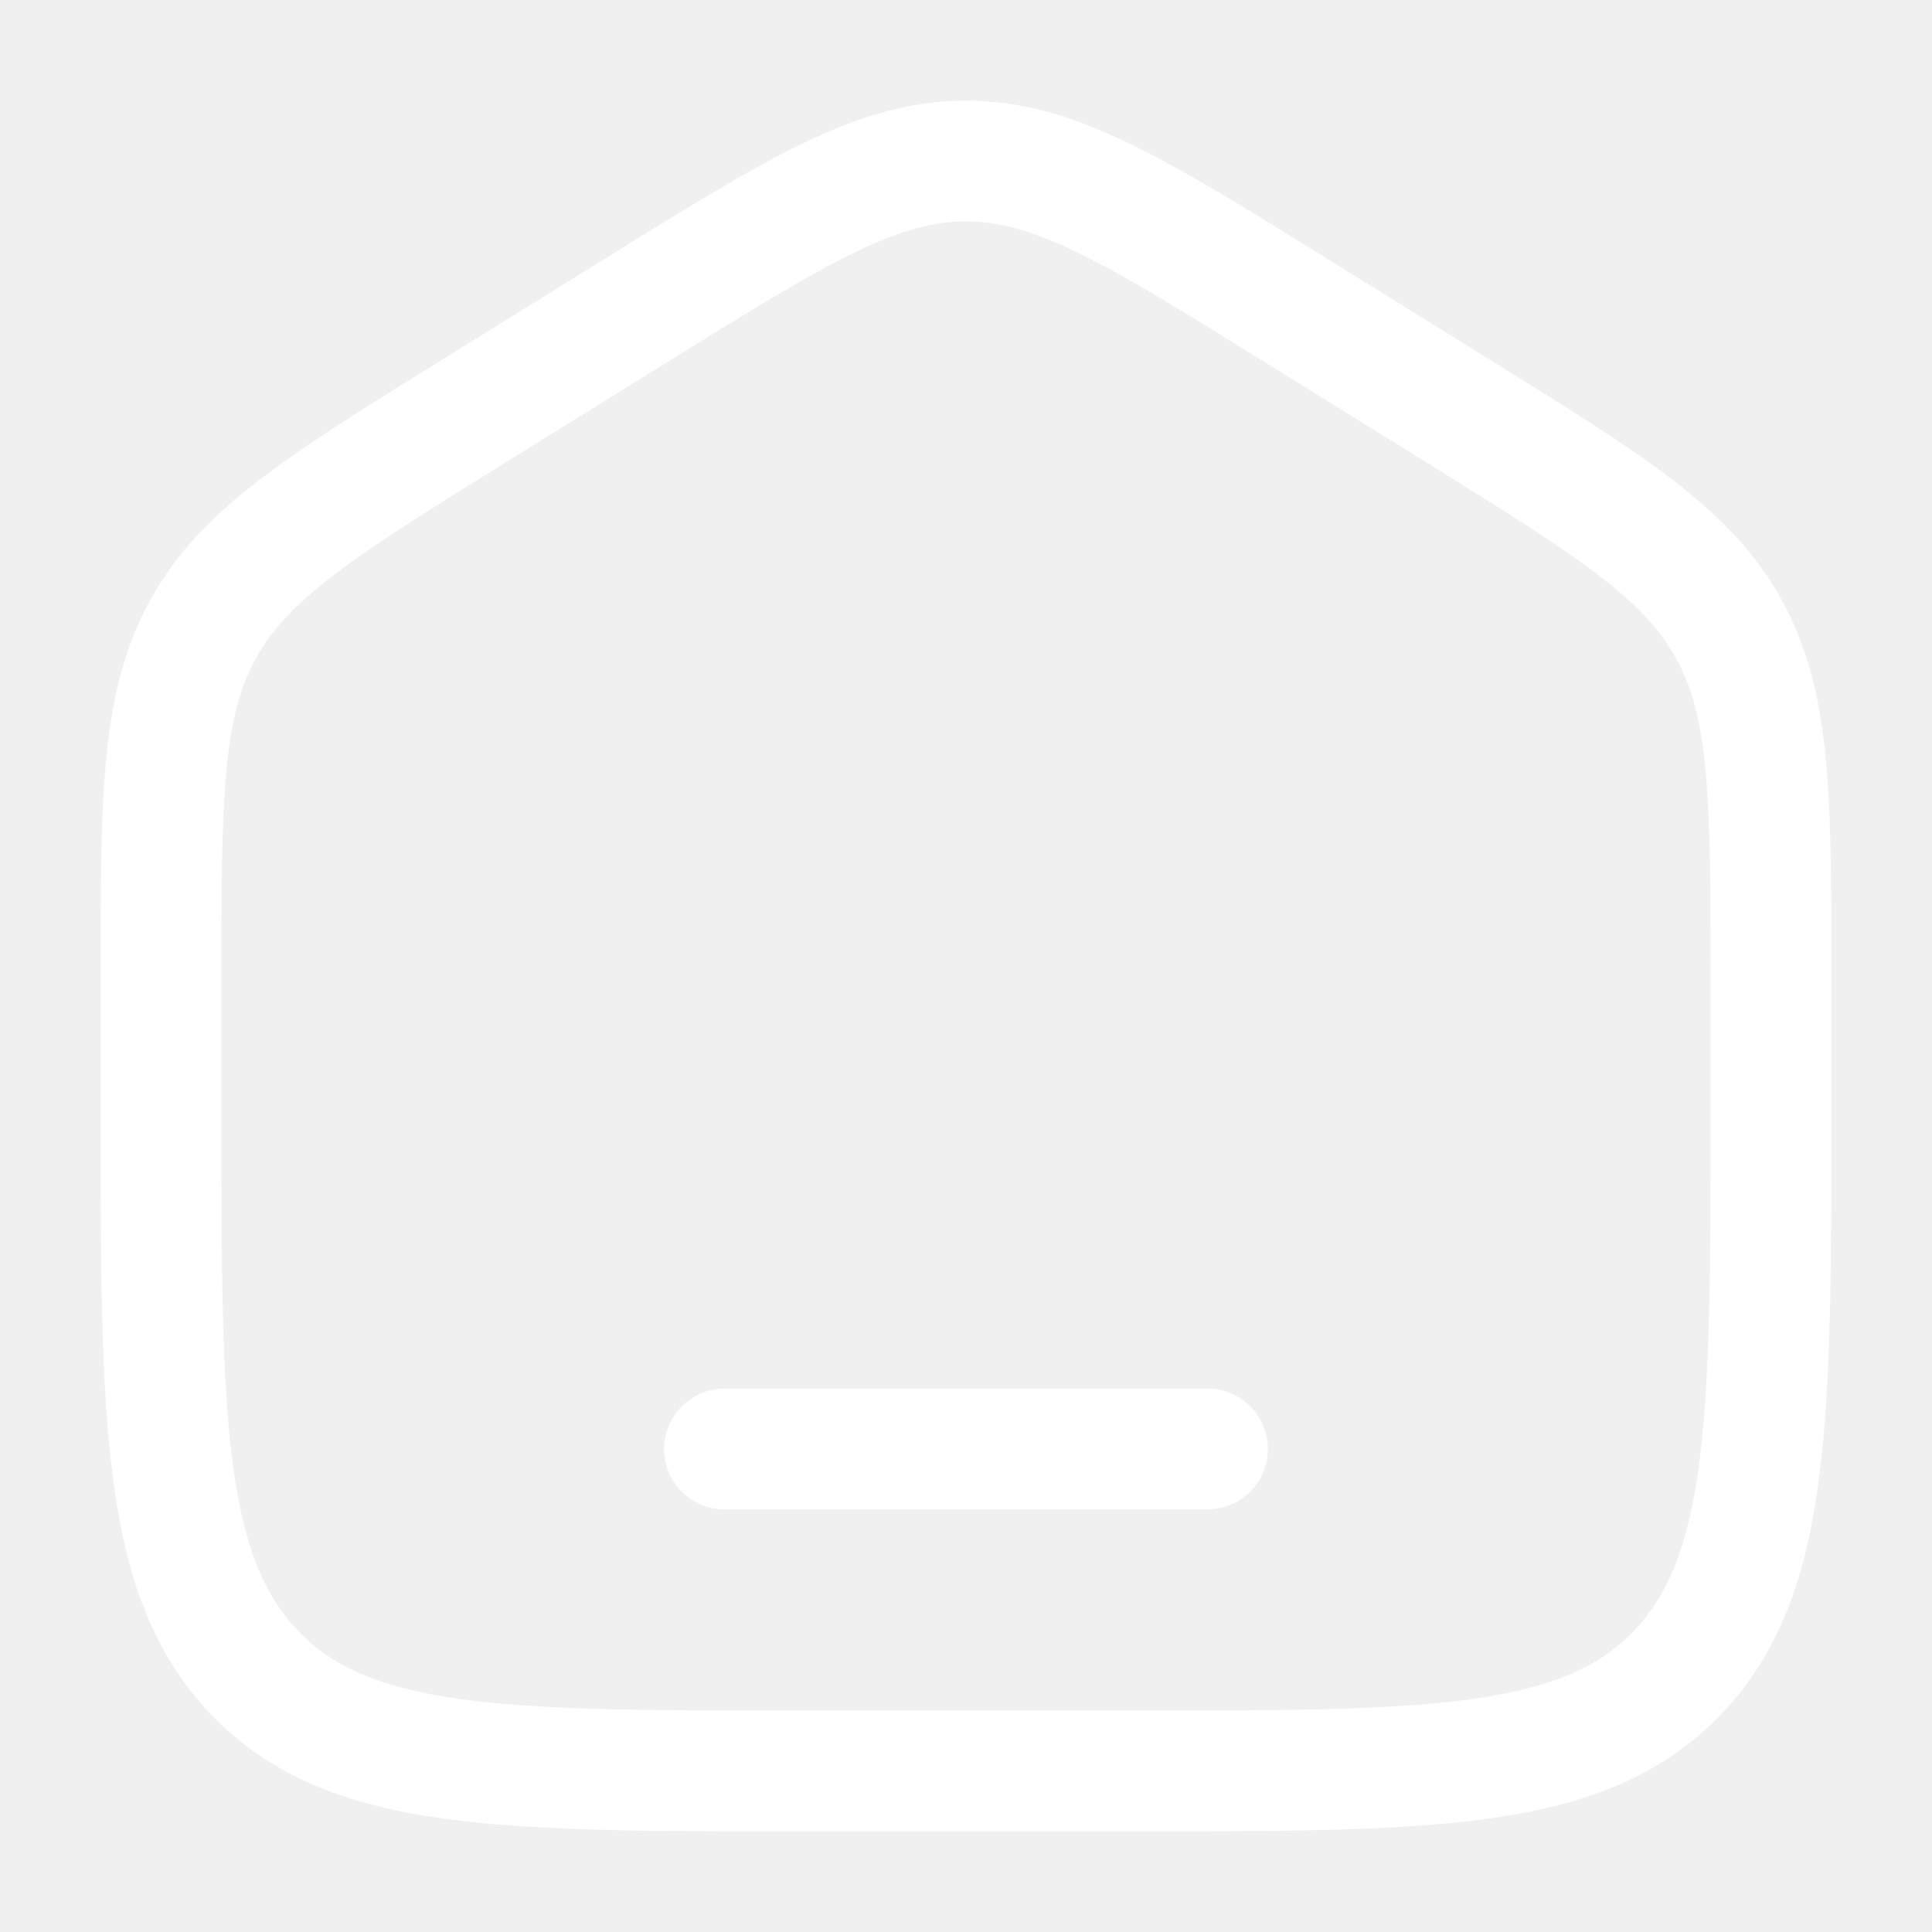
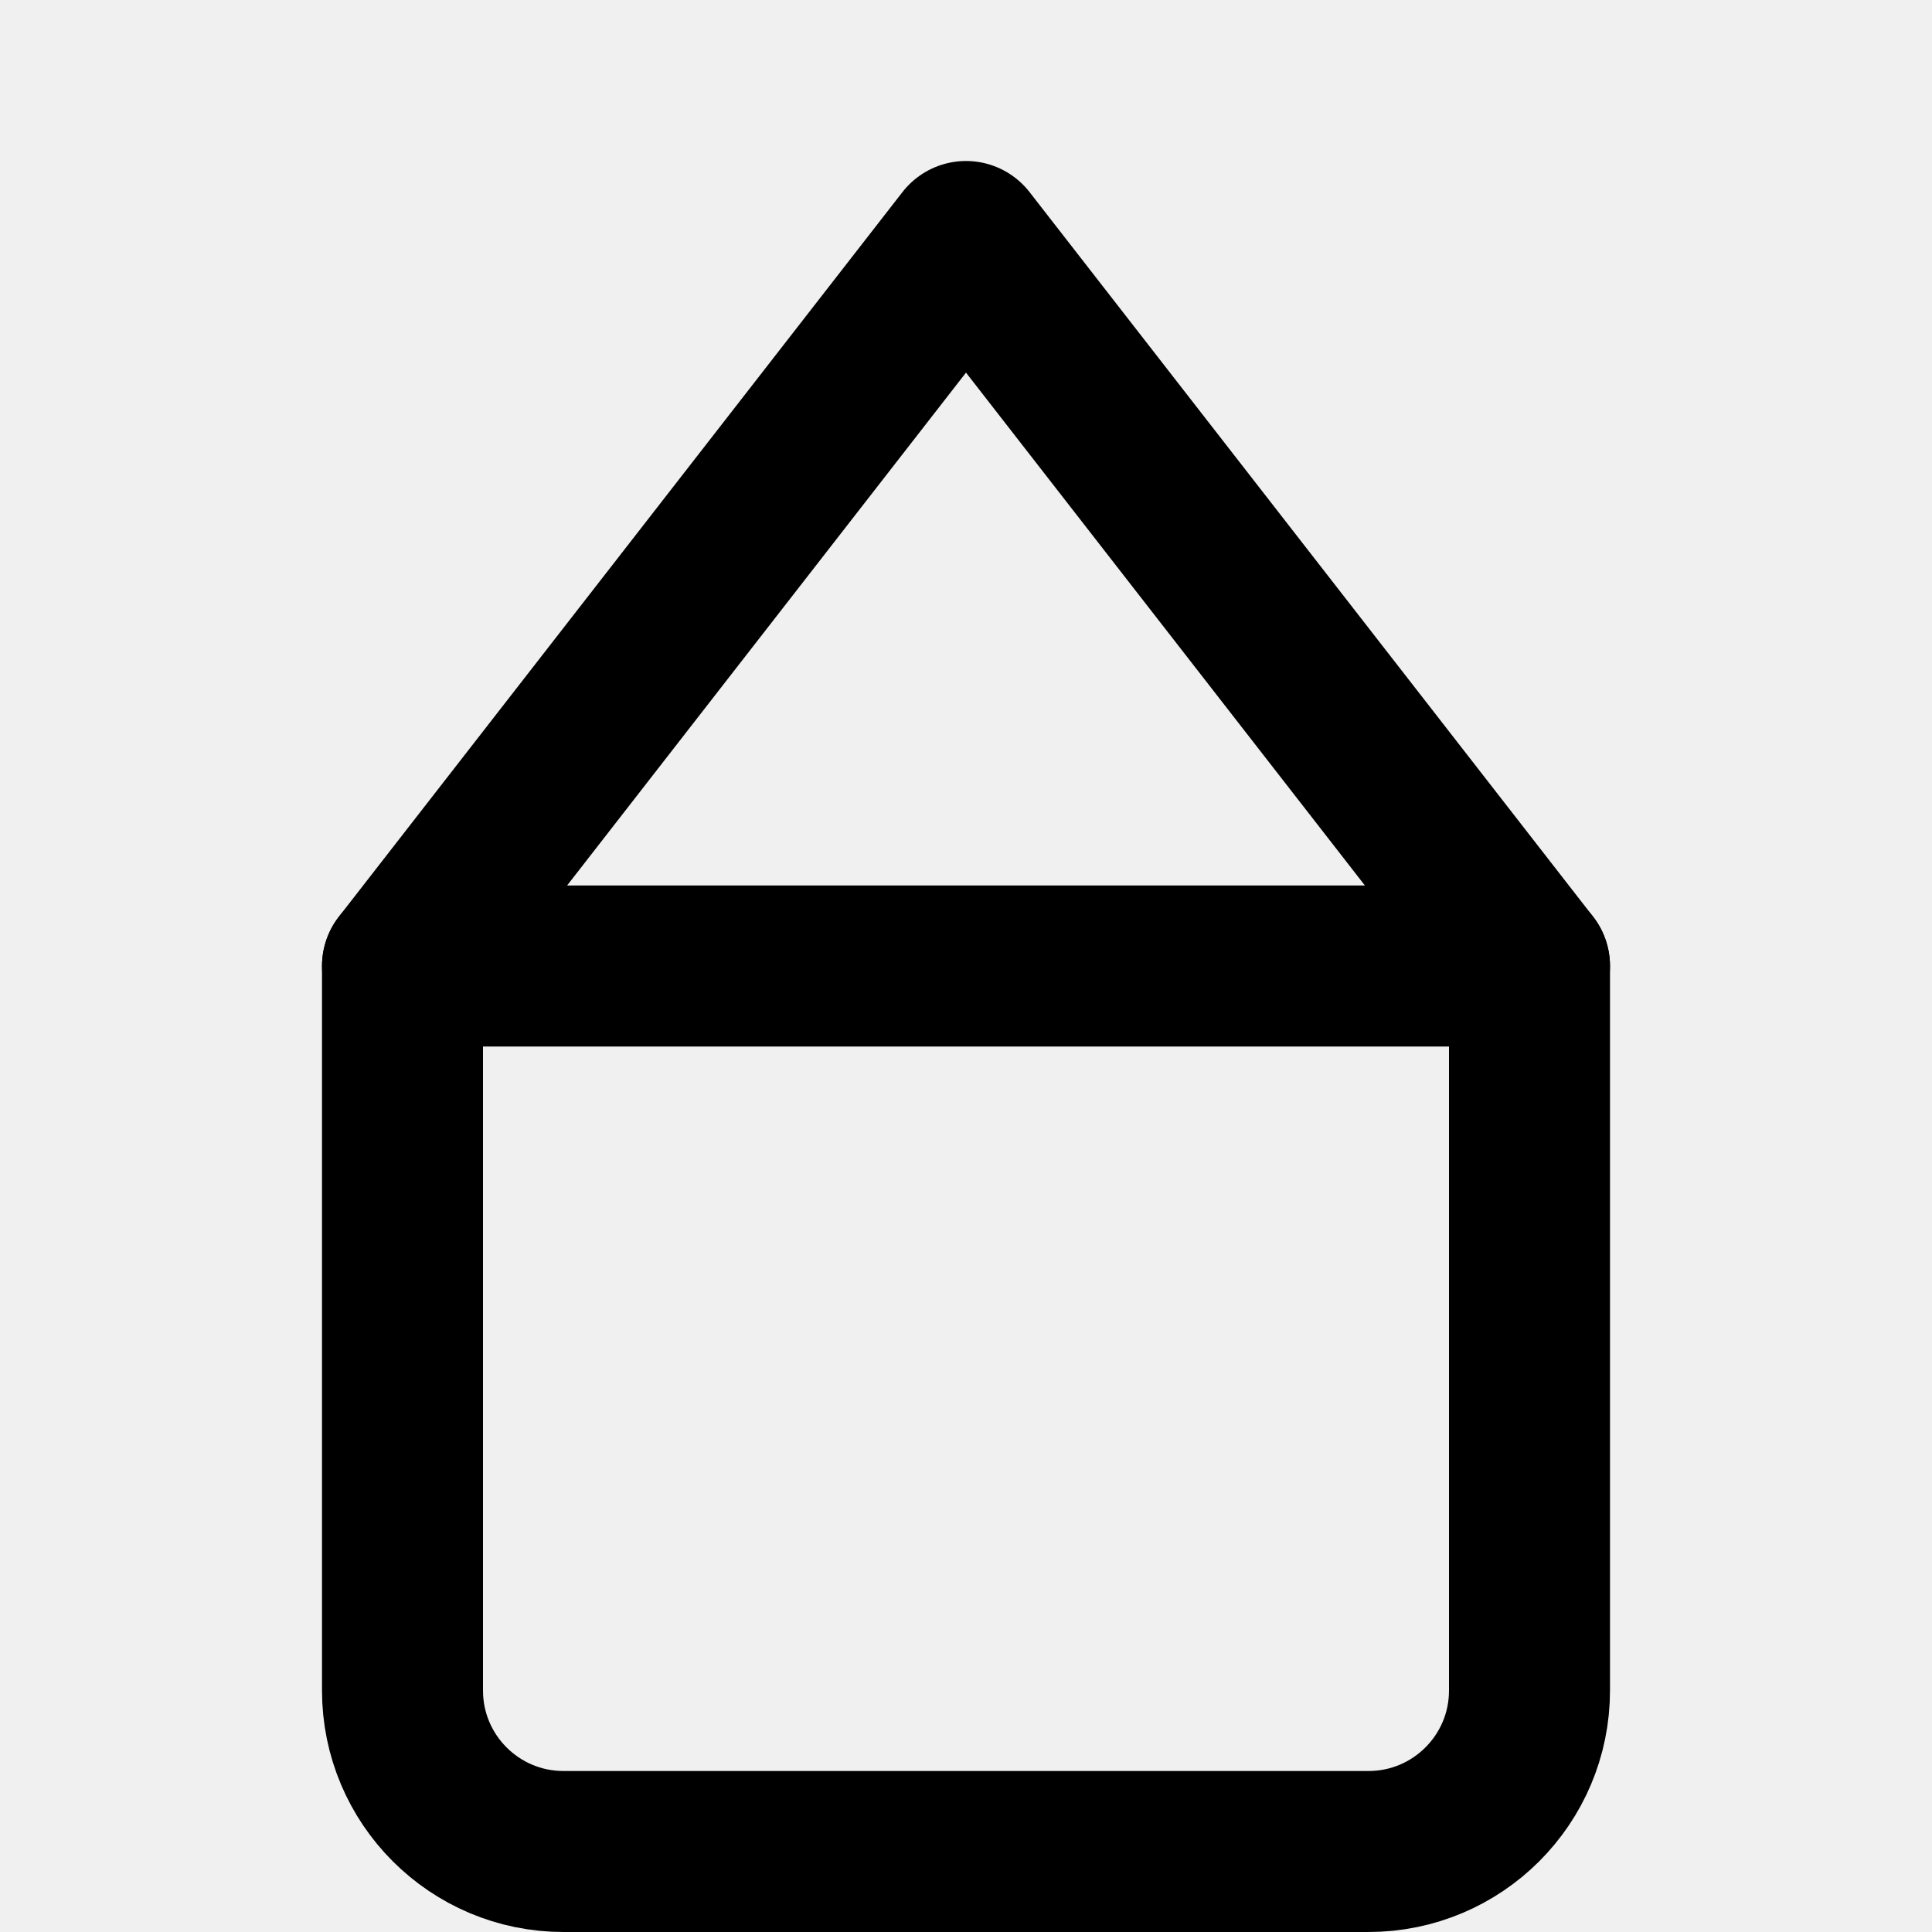
- <svg xmlns="http://www.w3.org/2000/svg" width="24" height="24" viewBox="0 0 24 24" fill="none">
-   <path d="M9 17.25C8.586 17.25 8.25 17.586 8.25 18C8.25 18.414 8.586 18.75 9 18.75H15C15.414 18.75 15.75 18.414 15.75 18C15.75 17.586 15.414 17.25 15 17.25H9Z" fill="white" />
-   <path fill-rule="evenodd" clip-rule="evenodd" d="M12 1.25C11.292 1.25 10.649 1.453 9.951 1.792C9.276 2.12 8.496 2.604 7.523 3.208L5.456 4.491C4.535 5.063 3.797 5.52 3.229 5.956C2.64 6.407 2.188 6.866 1.861 7.463C1.535 8.058 1.389 8.692 1.318 9.441C1.25 10.166 1.25 11.054 1.25 12.167V13.78C1.25 15.684 1.25 17.187 1.403 18.362C1.559 19.567 1.889 20.54 2.632 21.309C3.38 22.082 4.33 22.428 5.508 22.591C6.648 22.75 8.106 22.75 9.942 22.75H14.058C15.894 22.75 17.352 22.75 18.492 22.591C19.669 22.428 20.62 22.082 21.368 21.309C22.111 20.54 22.441 19.567 22.597 18.362C22.75 17.187 22.75 15.684 22.75 13.78V12.167C22.75 11.054 22.75 10.166 22.682 9.441C22.611 8.692 22.465 8.058 22.139 7.463C21.812 6.866 21.36 6.407 20.771 5.956C20.203 5.52 19.465 5.063 18.544 4.491L16.477 3.208C15.504 2.604 14.724 2.12 14.049 1.792C13.351 1.453 12.708 1.25 12 1.25ZM8.28 4.504C9.295 3.874 10.009 3.432 10.607 3.141C11.188 2.858 11.6 2.75 12 2.75C12.4 2.75 12.812 2.858 13.393 3.141C13.991 3.432 14.705 3.874 15.72 4.504L17.721 5.745C18.681 6.342 19.356 6.761 19.859 7.147C20.349 7.522 20.63 7.831 20.823 8.183C21.016 8.536 21.129 8.949 21.188 9.581C21.249 10.229 21.25 11.046 21.25 12.204V13.725C21.25 15.696 21.248 17.101 21.11 18.168C20.974 19.216 20.717 19.824 20.289 20.267C19.865 20.706 19.287 20.966 18.286 21.106C17.26 21.248 15.908 21.25 14 21.25H10C8.092 21.25 6.74 21.248 5.714 21.106C4.713 20.966 4.135 20.706 3.711 20.267C3.283 19.824 3.026 19.216 2.89 18.168C2.751 17.101 2.75 15.696 2.75 13.725V12.204C2.75 11.046 2.751 10.229 2.812 9.581C2.871 8.949 2.984 8.536 3.177 8.183C3.37 7.831 3.651 7.522 4.141 7.147C4.644 6.761 5.319 6.342 6.28 5.745L8.28 4.504Z" fill="white" />
+ <svg xmlns="http://www.w3.org/2000/svg" viewBox="0 0 24 24" fill="none" stroke="currentColor" stroke-width="2" stroke-linecap="round" stroke-linejoin="round">
+   <path d="M5 12L12 3l7 9H5z" />
+   <path d="M19 12v9a2 2 0 0 1-2 2H7a2 2 0 0 1-2-2v-9" />
</svg>
